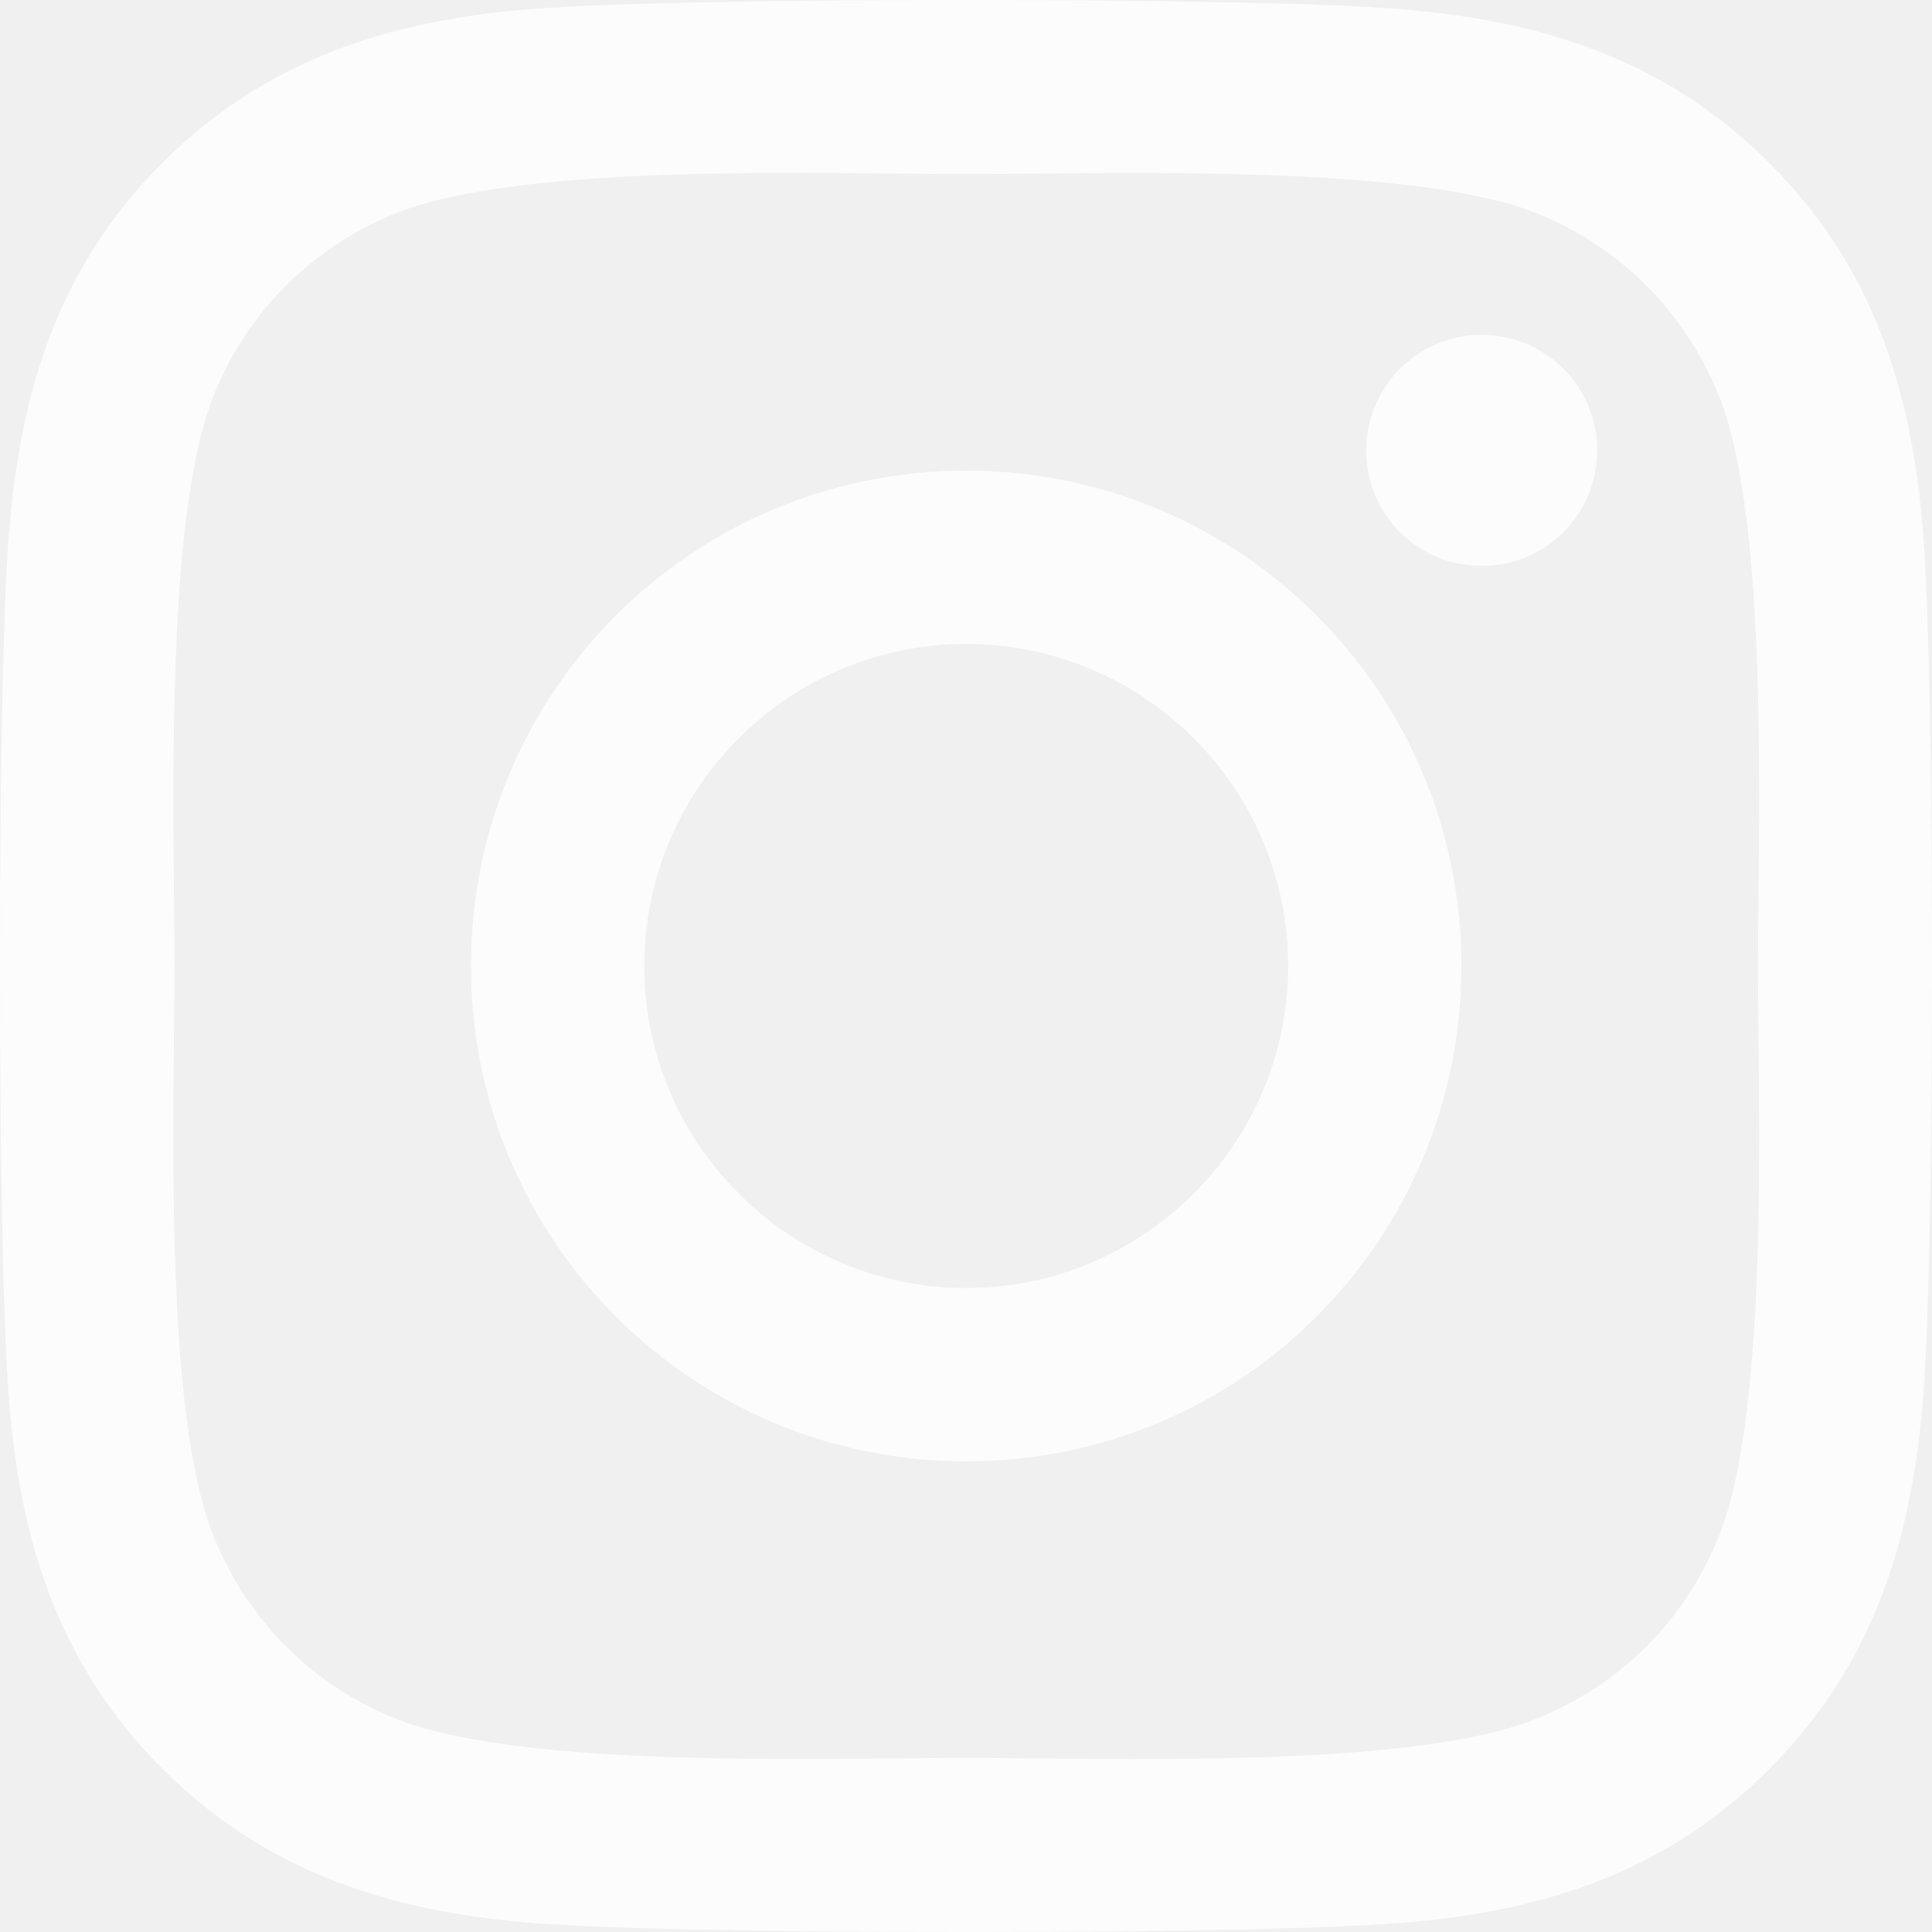
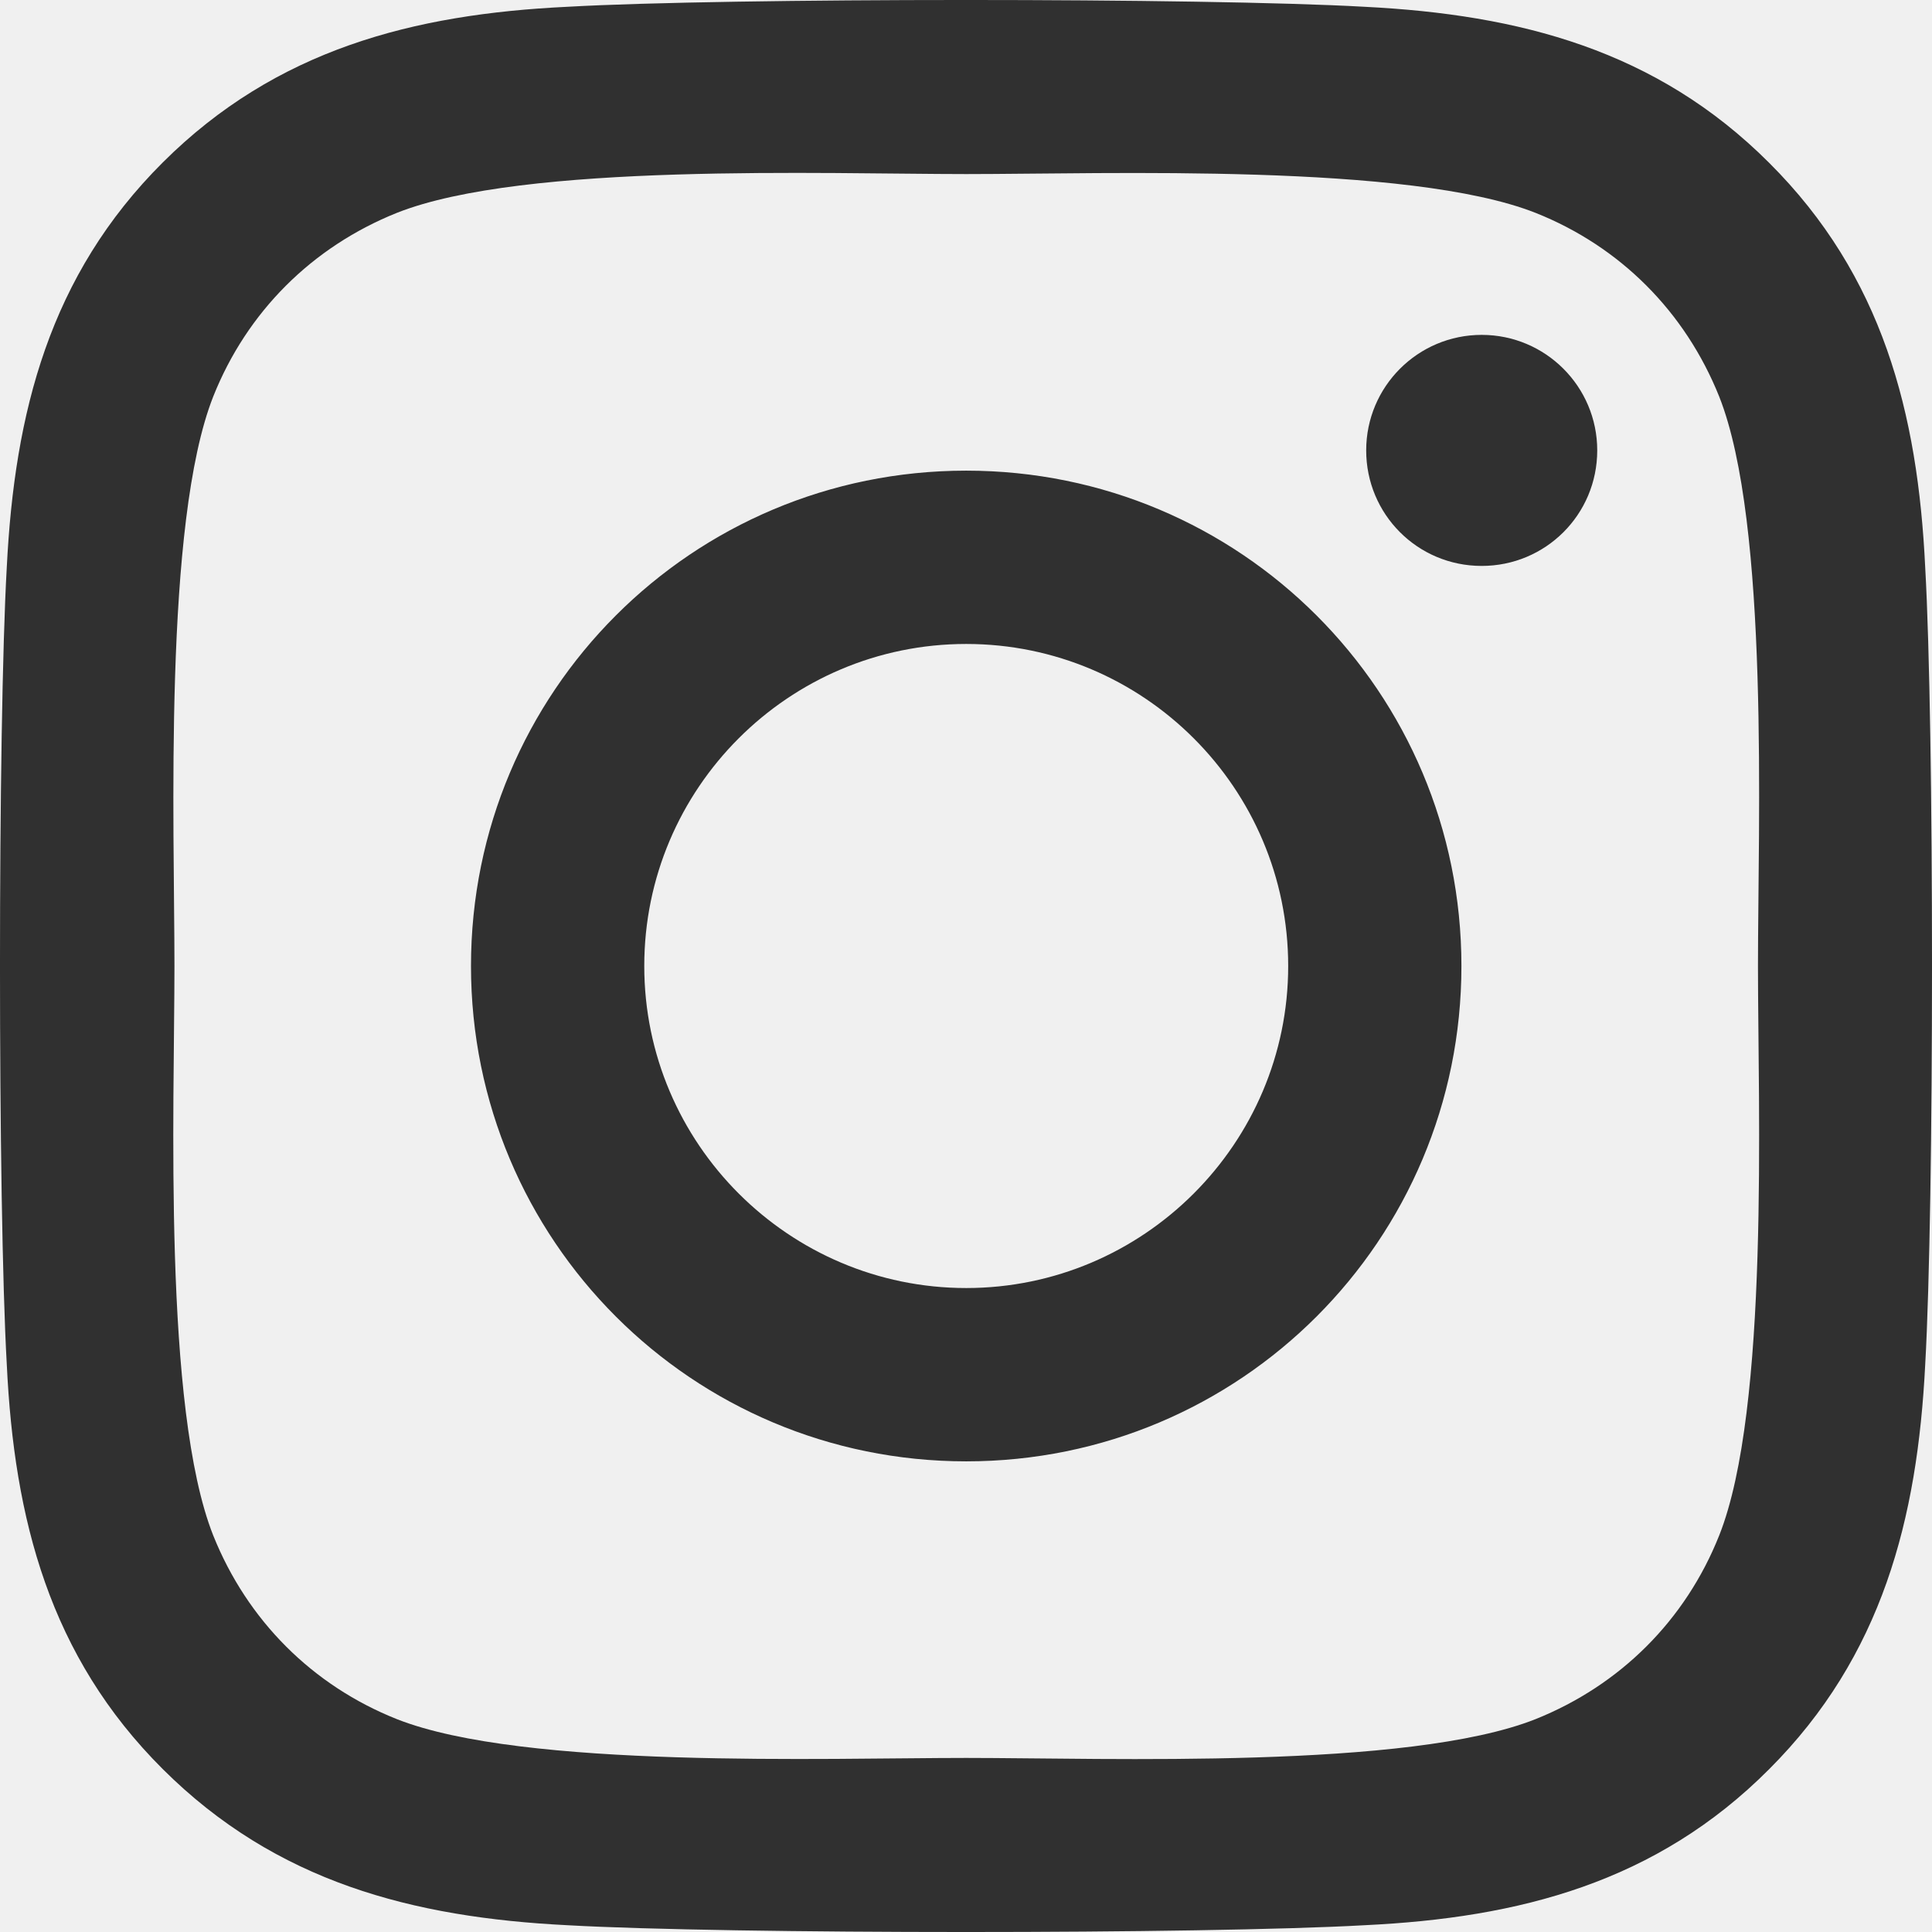
<svg xmlns="http://www.w3.org/2000/svg" width="51" height="51" viewBox="0 0 51 51" fill="none">
-   <path d="M25.506 12.424C18.27 12.424 12.433 18.262 12.433 25.5C12.433 32.738 18.27 38.576 25.506 38.576C32.742 38.576 38.578 32.738 38.578 25.5C38.578 18.262 32.742 12.424 25.506 12.424ZM25.506 34.001C20.829 34.001 17.007 30.189 17.007 25.5C17.007 20.811 20.818 16.999 25.506 16.999C30.193 16.999 34.005 20.811 34.005 25.5C34.005 30.189 30.182 34.001 25.506 34.001ZM42.163 11.889C42.163 13.585 40.797 14.939 39.113 14.939C37.418 14.939 36.064 13.574 36.064 11.889C36.064 10.205 37.429 8.84 39.113 8.84C40.797 8.84 42.163 10.205 42.163 11.889ZM50.821 14.985C50.627 10.899 49.694 7.28 46.702 4.299C43.721 1.317 40.103 0.384 36.019 0.179C31.809 -0.06 19.191 -0.06 14.981 0.179C10.908 0.373 7.29 1.306 4.298 4.287C1.306 7.269 0.384 10.888 0.179 14.973C-0.06 19.184 -0.06 31.805 0.179 36.015C0.373 40.101 1.306 43.72 4.298 46.701C7.29 49.683 10.897 50.616 14.981 50.821C19.191 51.06 31.809 51.06 36.019 50.821C40.103 50.627 43.721 49.694 46.702 46.701C49.683 43.72 50.616 40.101 50.821 36.015C51.06 31.805 51.06 19.195 50.821 14.985ZM45.382 40.533C44.495 42.764 42.777 44.482 40.535 45.381C37.179 46.712 29.215 46.405 25.506 46.405C21.797 46.405 13.821 46.701 10.476 45.381C8.246 44.493 6.528 42.775 5.629 40.533C4.298 37.176 4.605 29.21 4.605 25.5C4.605 21.79 4.309 13.813 5.629 10.467C6.517 8.236 8.235 6.518 10.476 5.619C13.832 4.287 21.797 4.595 25.506 4.595C29.215 4.595 37.191 4.299 40.535 5.619C42.766 6.507 44.483 8.225 45.382 10.467C46.714 13.824 46.406 21.79 46.406 25.5C46.406 29.21 46.714 37.187 45.382 40.533Z" fill="white" fill-opacity="0.8" />
+   <path d="M25.506 12.424C18.27 12.424 12.433 18.262 12.433 25.5C12.433 32.738 18.27 38.576 25.506 38.576C32.742 38.576 38.578 32.738 38.578 25.5C38.578 18.262 32.742 12.424 25.506 12.424ZM25.506 34.001C20.829 34.001 17.007 30.189 17.007 25.5C17.007 20.811 20.818 16.999 25.506 16.999C30.193 16.999 34.005 20.811 34.005 25.5C34.005 30.189 30.182 34.001 25.506 34.001ZM42.163 11.889C42.163 13.585 40.797 14.939 39.113 14.939C37.418 14.939 36.064 13.574 36.064 11.889C36.064 10.205 37.429 8.84 39.113 8.84C40.797 8.84 42.163 10.205 42.163 11.889ZM50.821 14.985C50.627 10.899 49.694 7.28 46.702 4.299C43.721 1.317 40.103 0.384 36.019 0.179C31.809 -0.06 19.191 -0.06 14.981 0.179C10.908 0.373 7.29 1.306 4.298 4.287C1.306 7.269 0.384 10.888 0.179 14.973C-0.06 19.184 -0.06 31.805 0.179 36.015C0.373 40.101 1.306 43.72 4.298 46.701C7.29 49.683 10.897 50.616 14.981 50.821C19.191 51.06 31.809 51.06 36.019 50.821C40.103 50.627 43.721 49.694 46.702 46.701C49.683 43.72 50.616 40.101 50.821 36.015C51.06 31.805 51.06 19.195 50.821 14.985ZM45.382 40.533C44.495 42.764 42.777 44.482 40.535 45.381C37.179 46.712 29.215 46.405 25.506 46.405C21.797 46.405 13.821 46.701 10.476 45.381C8.246 44.493 6.528 42.775 5.629 40.533C4.298 37.176 4.605 29.21 4.605 25.5C4.605 21.79 4.309 13.813 5.629 10.467C6.517 8.236 8.235 6.518 10.476 5.619C13.832 4.287 21.797 4.595 25.506 4.595C29.215 4.595 37.191 4.299 40.535 5.619C42.766 6.507 44.483 8.225 45.382 10.467C46.714 13.824 46.406 21.79 46.406 25.5C46.406 29.21 46.714 37.187 45.382 40.533Z" fill="black" fill-opacity="0.8" />
</svg>
